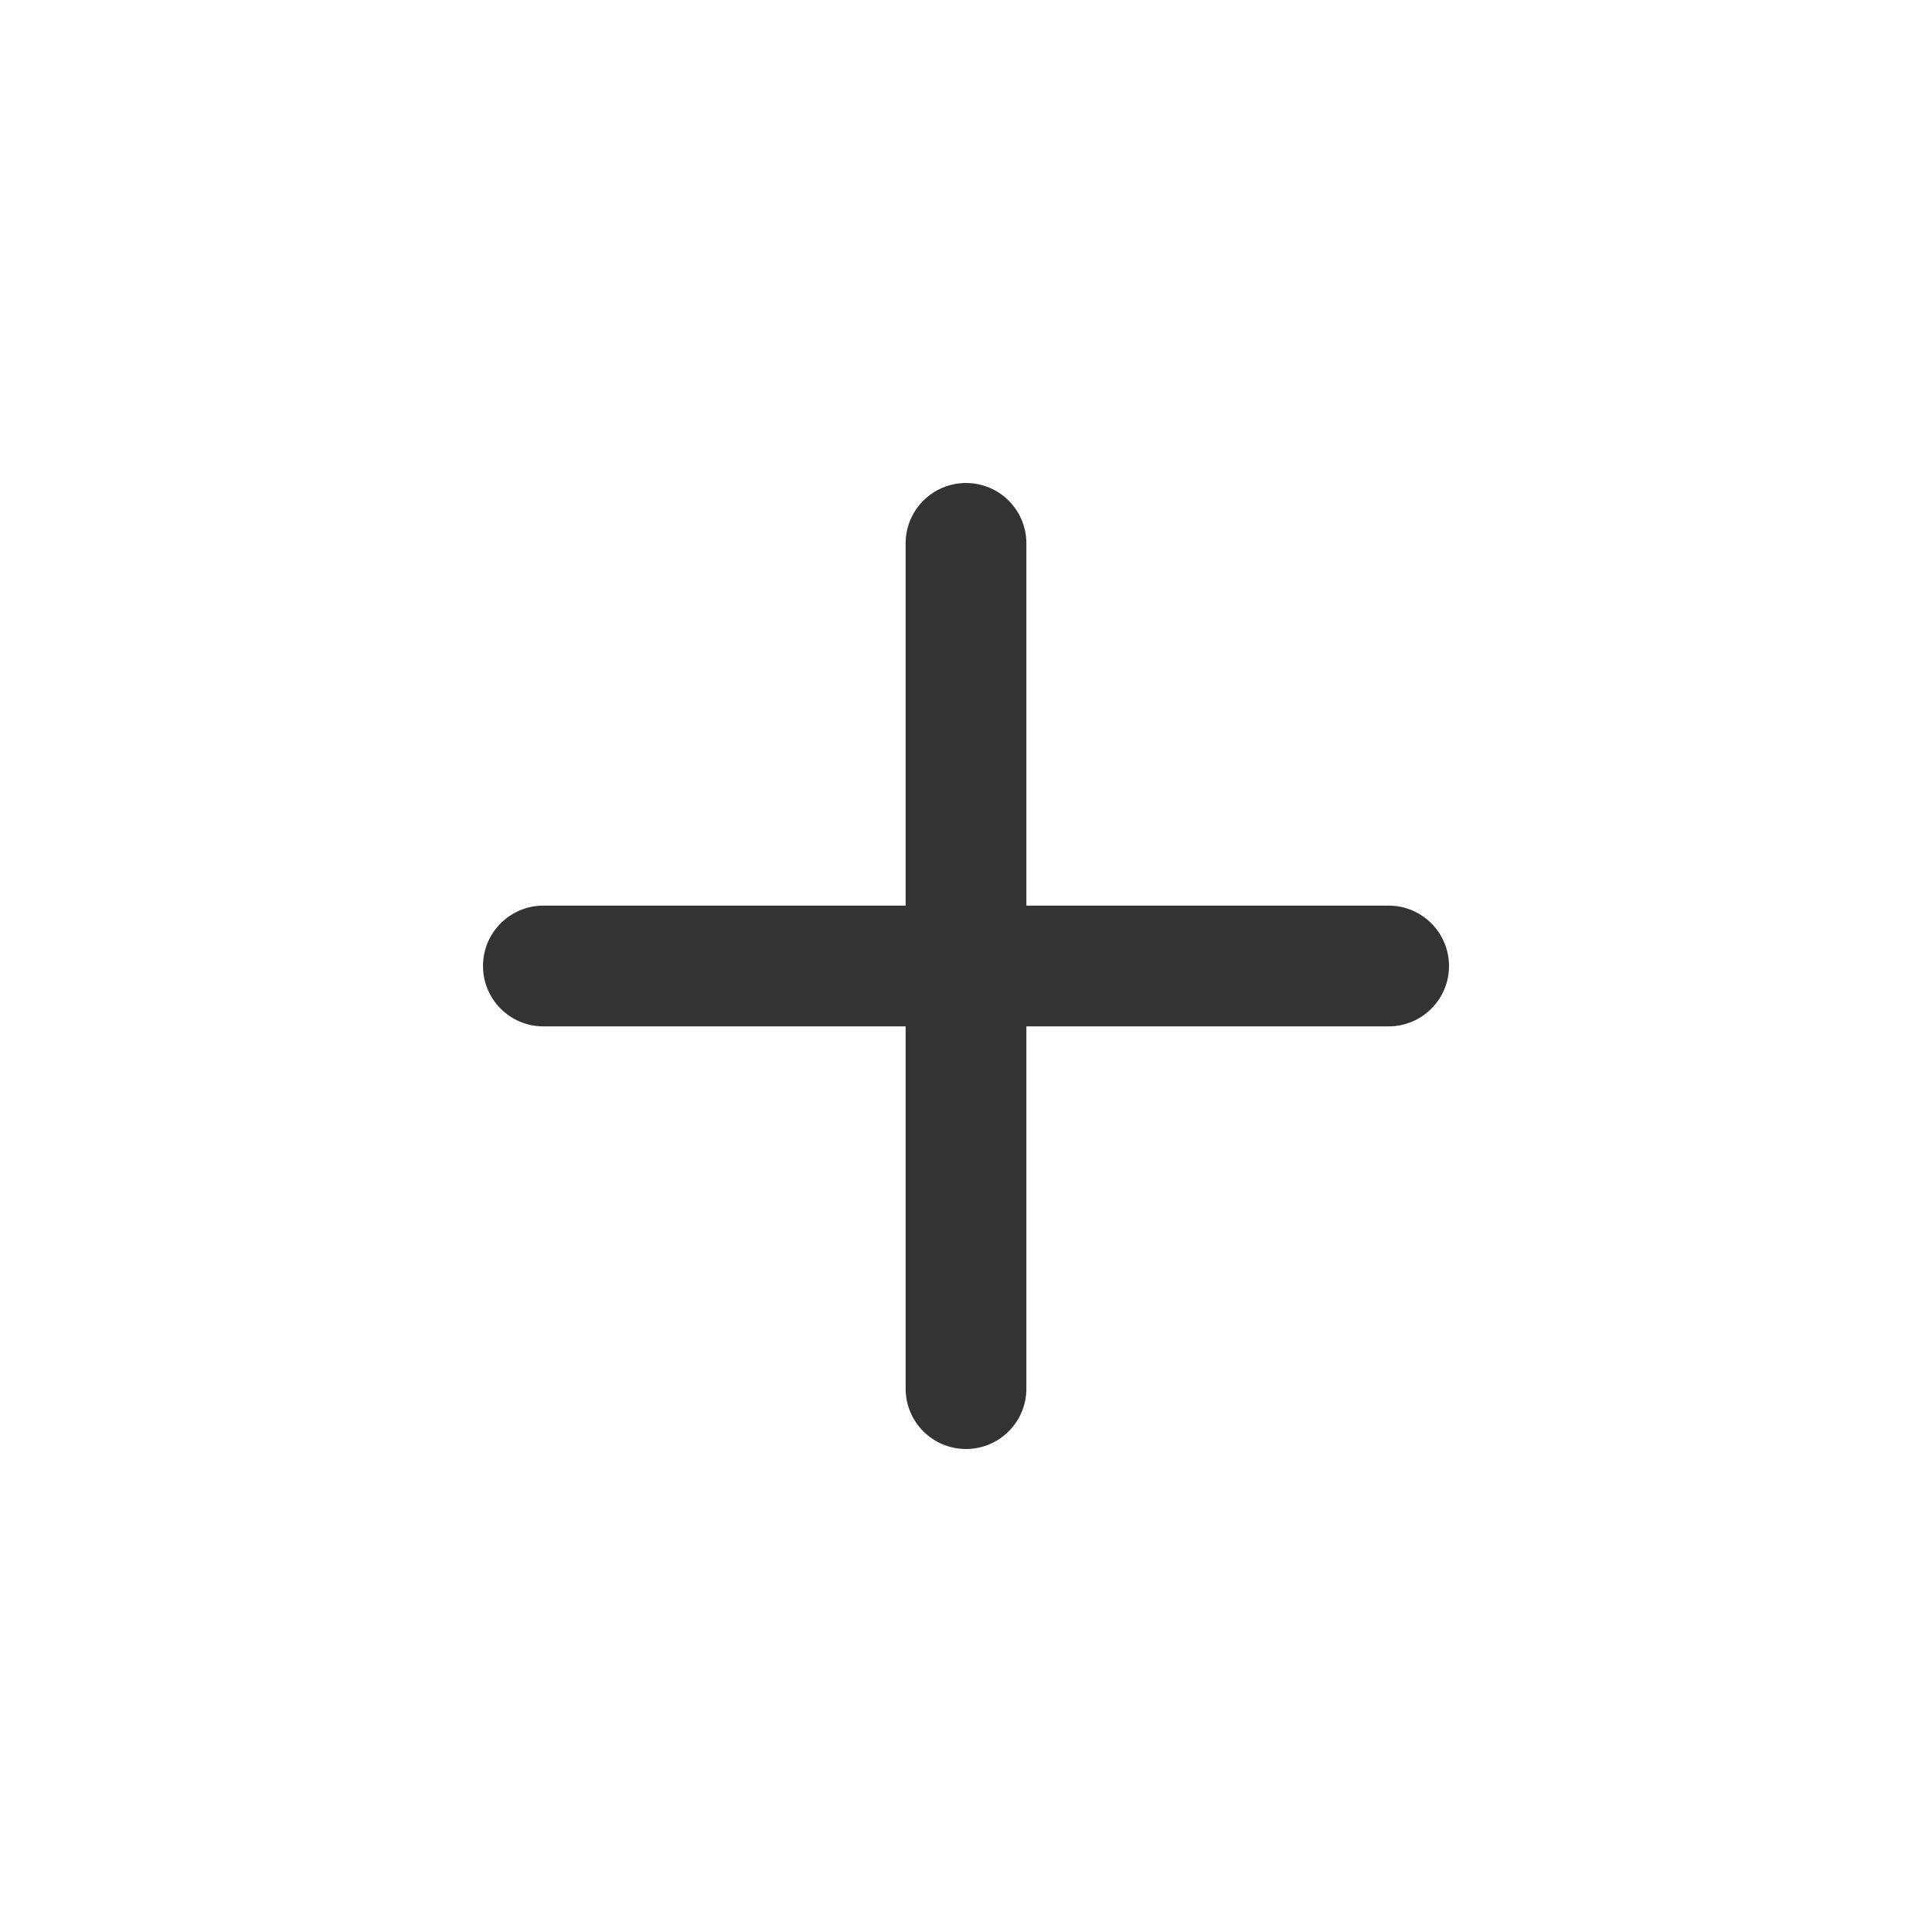
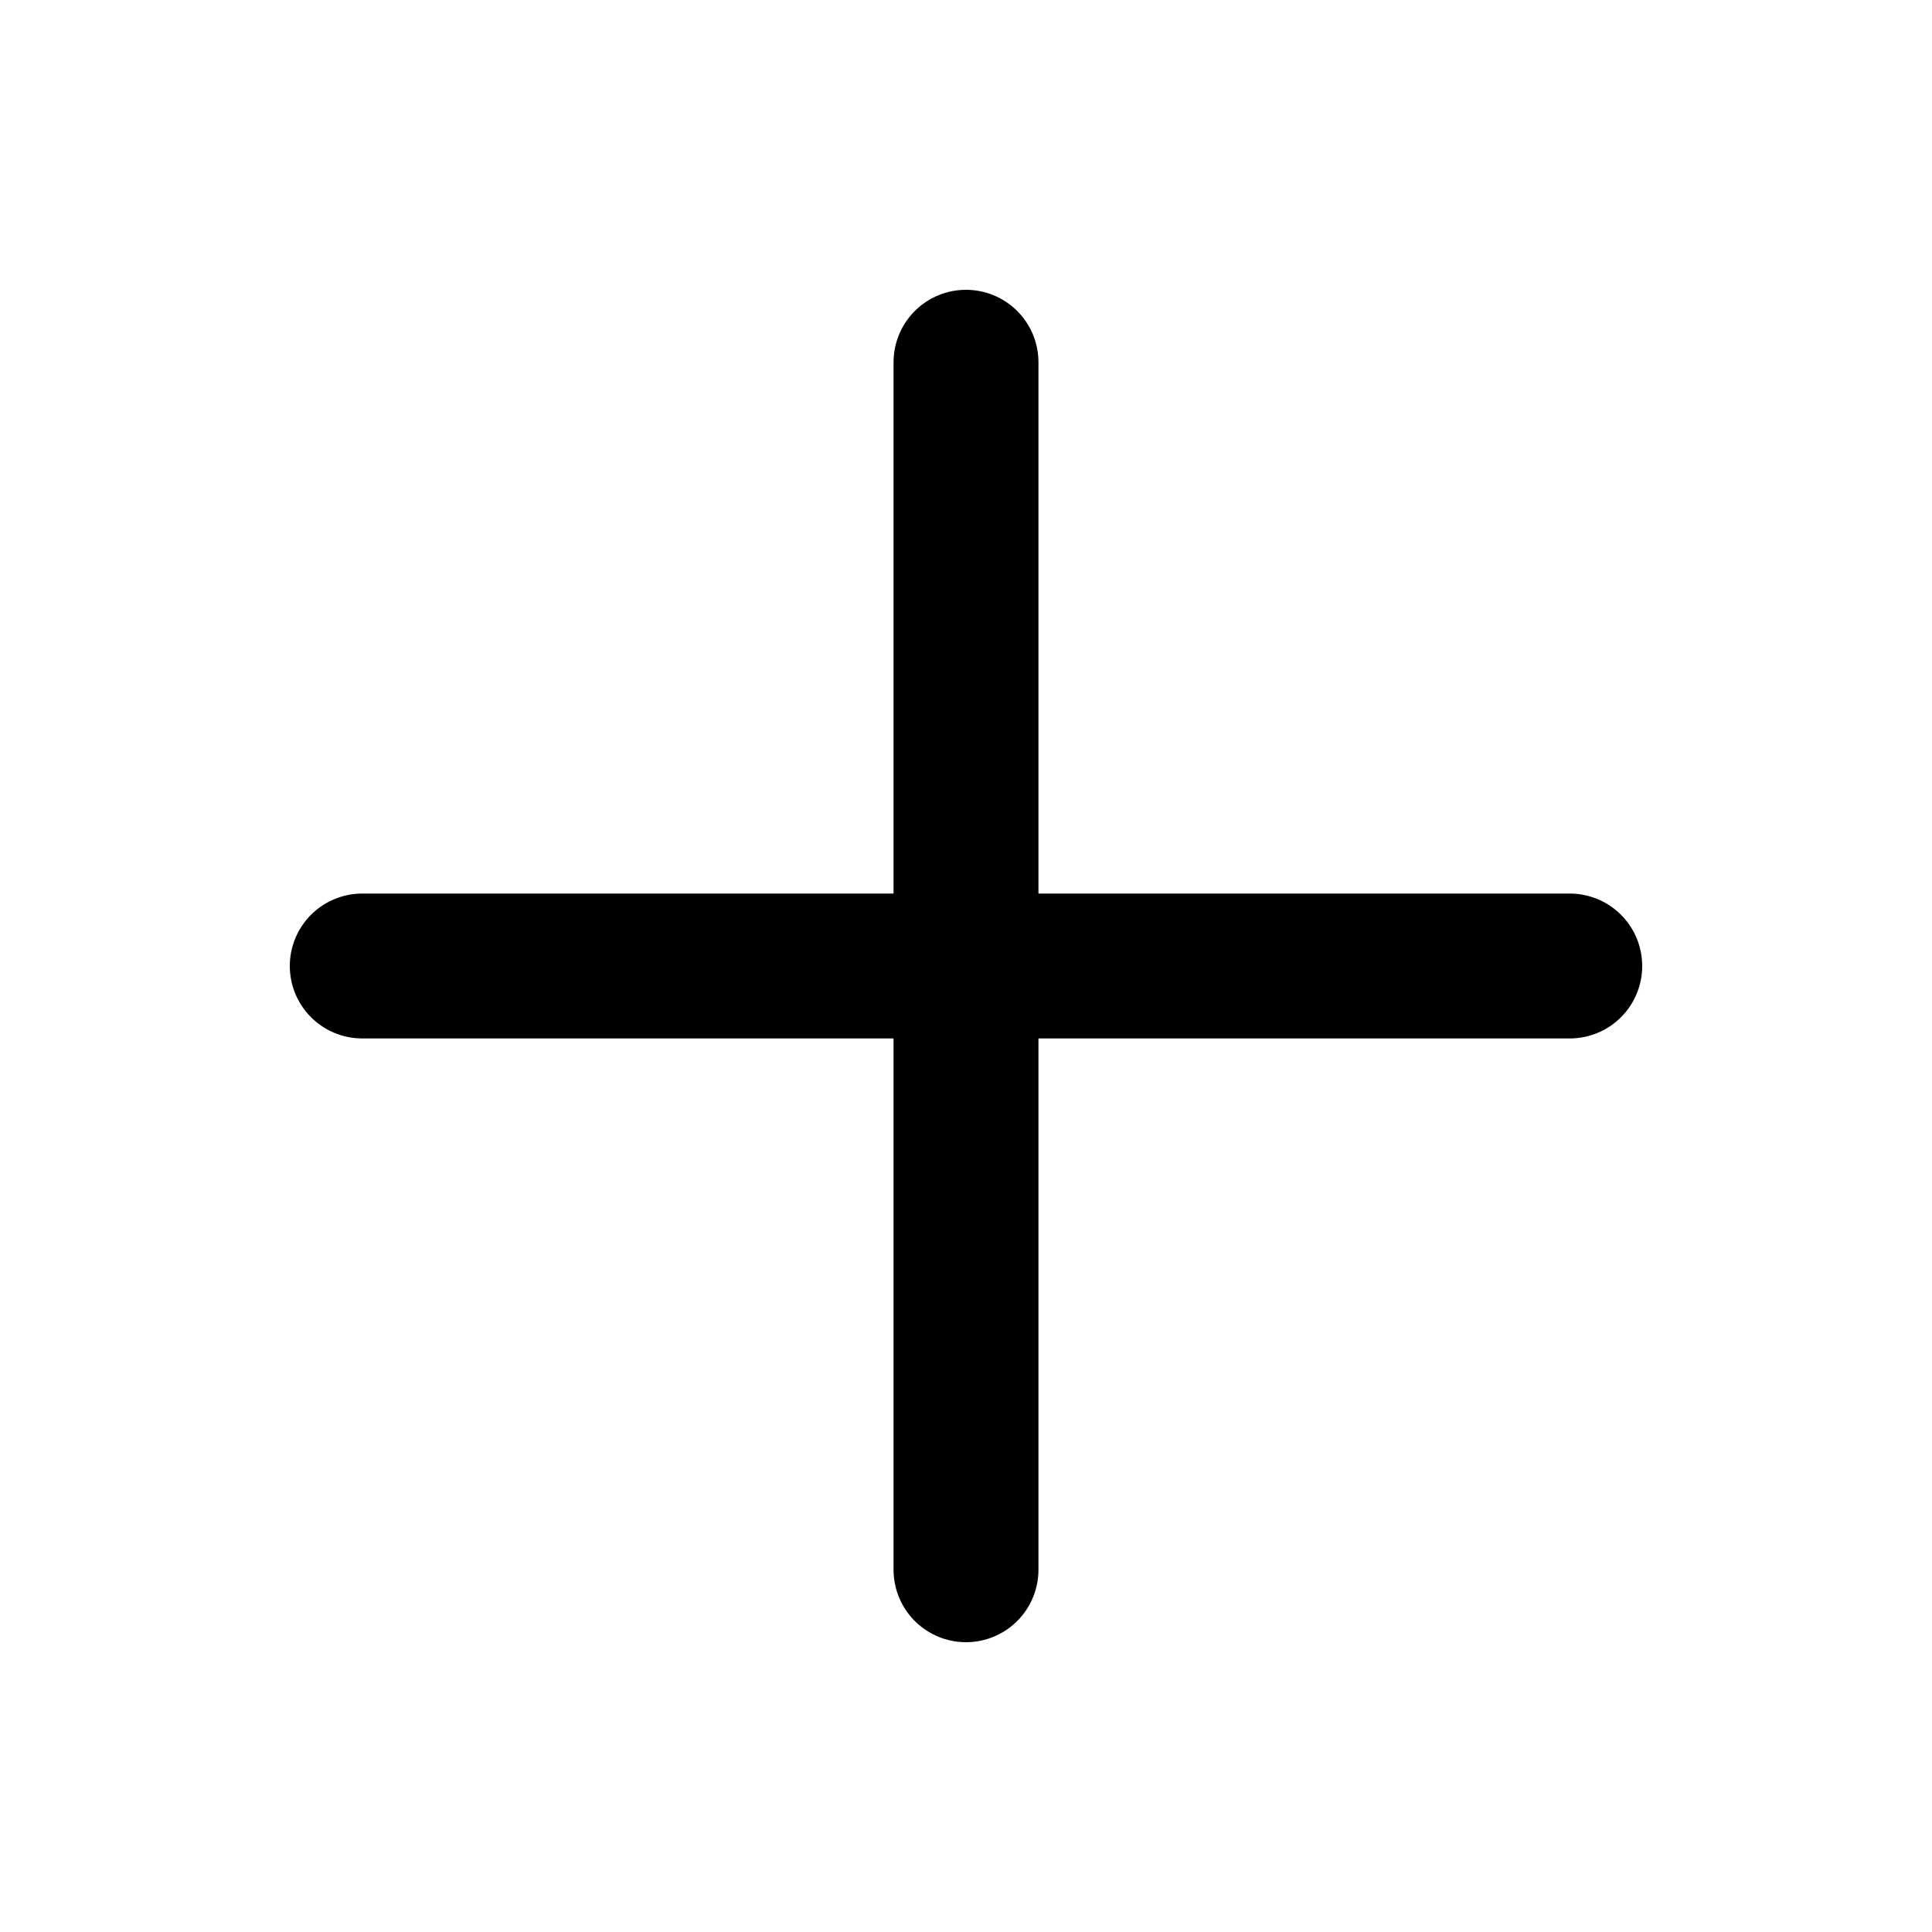
<svg xmlns="http://www.w3.org/2000/svg" width="16" height="16" viewBox="0 0 16 16" fill="none">
-   <rect x="7.5" y="4" width="1" height="8" rx="0.5" fill="#333333" />
-   <rect x="12" y="7.5" width="1" height="8" rx="0.5" transform="rotate(90 12 7.5)" fill="#333333" />
+   <path d="M3 8H13" stroke="#000000" stroke-width="1.2" stroke-linecap="round" stroke-linejoin="round" />
+   <path d="M8 13V3" stroke="#000000" stroke-width="1.2" stroke-linecap="round" stroke-linejoin="round" />
</svg>
